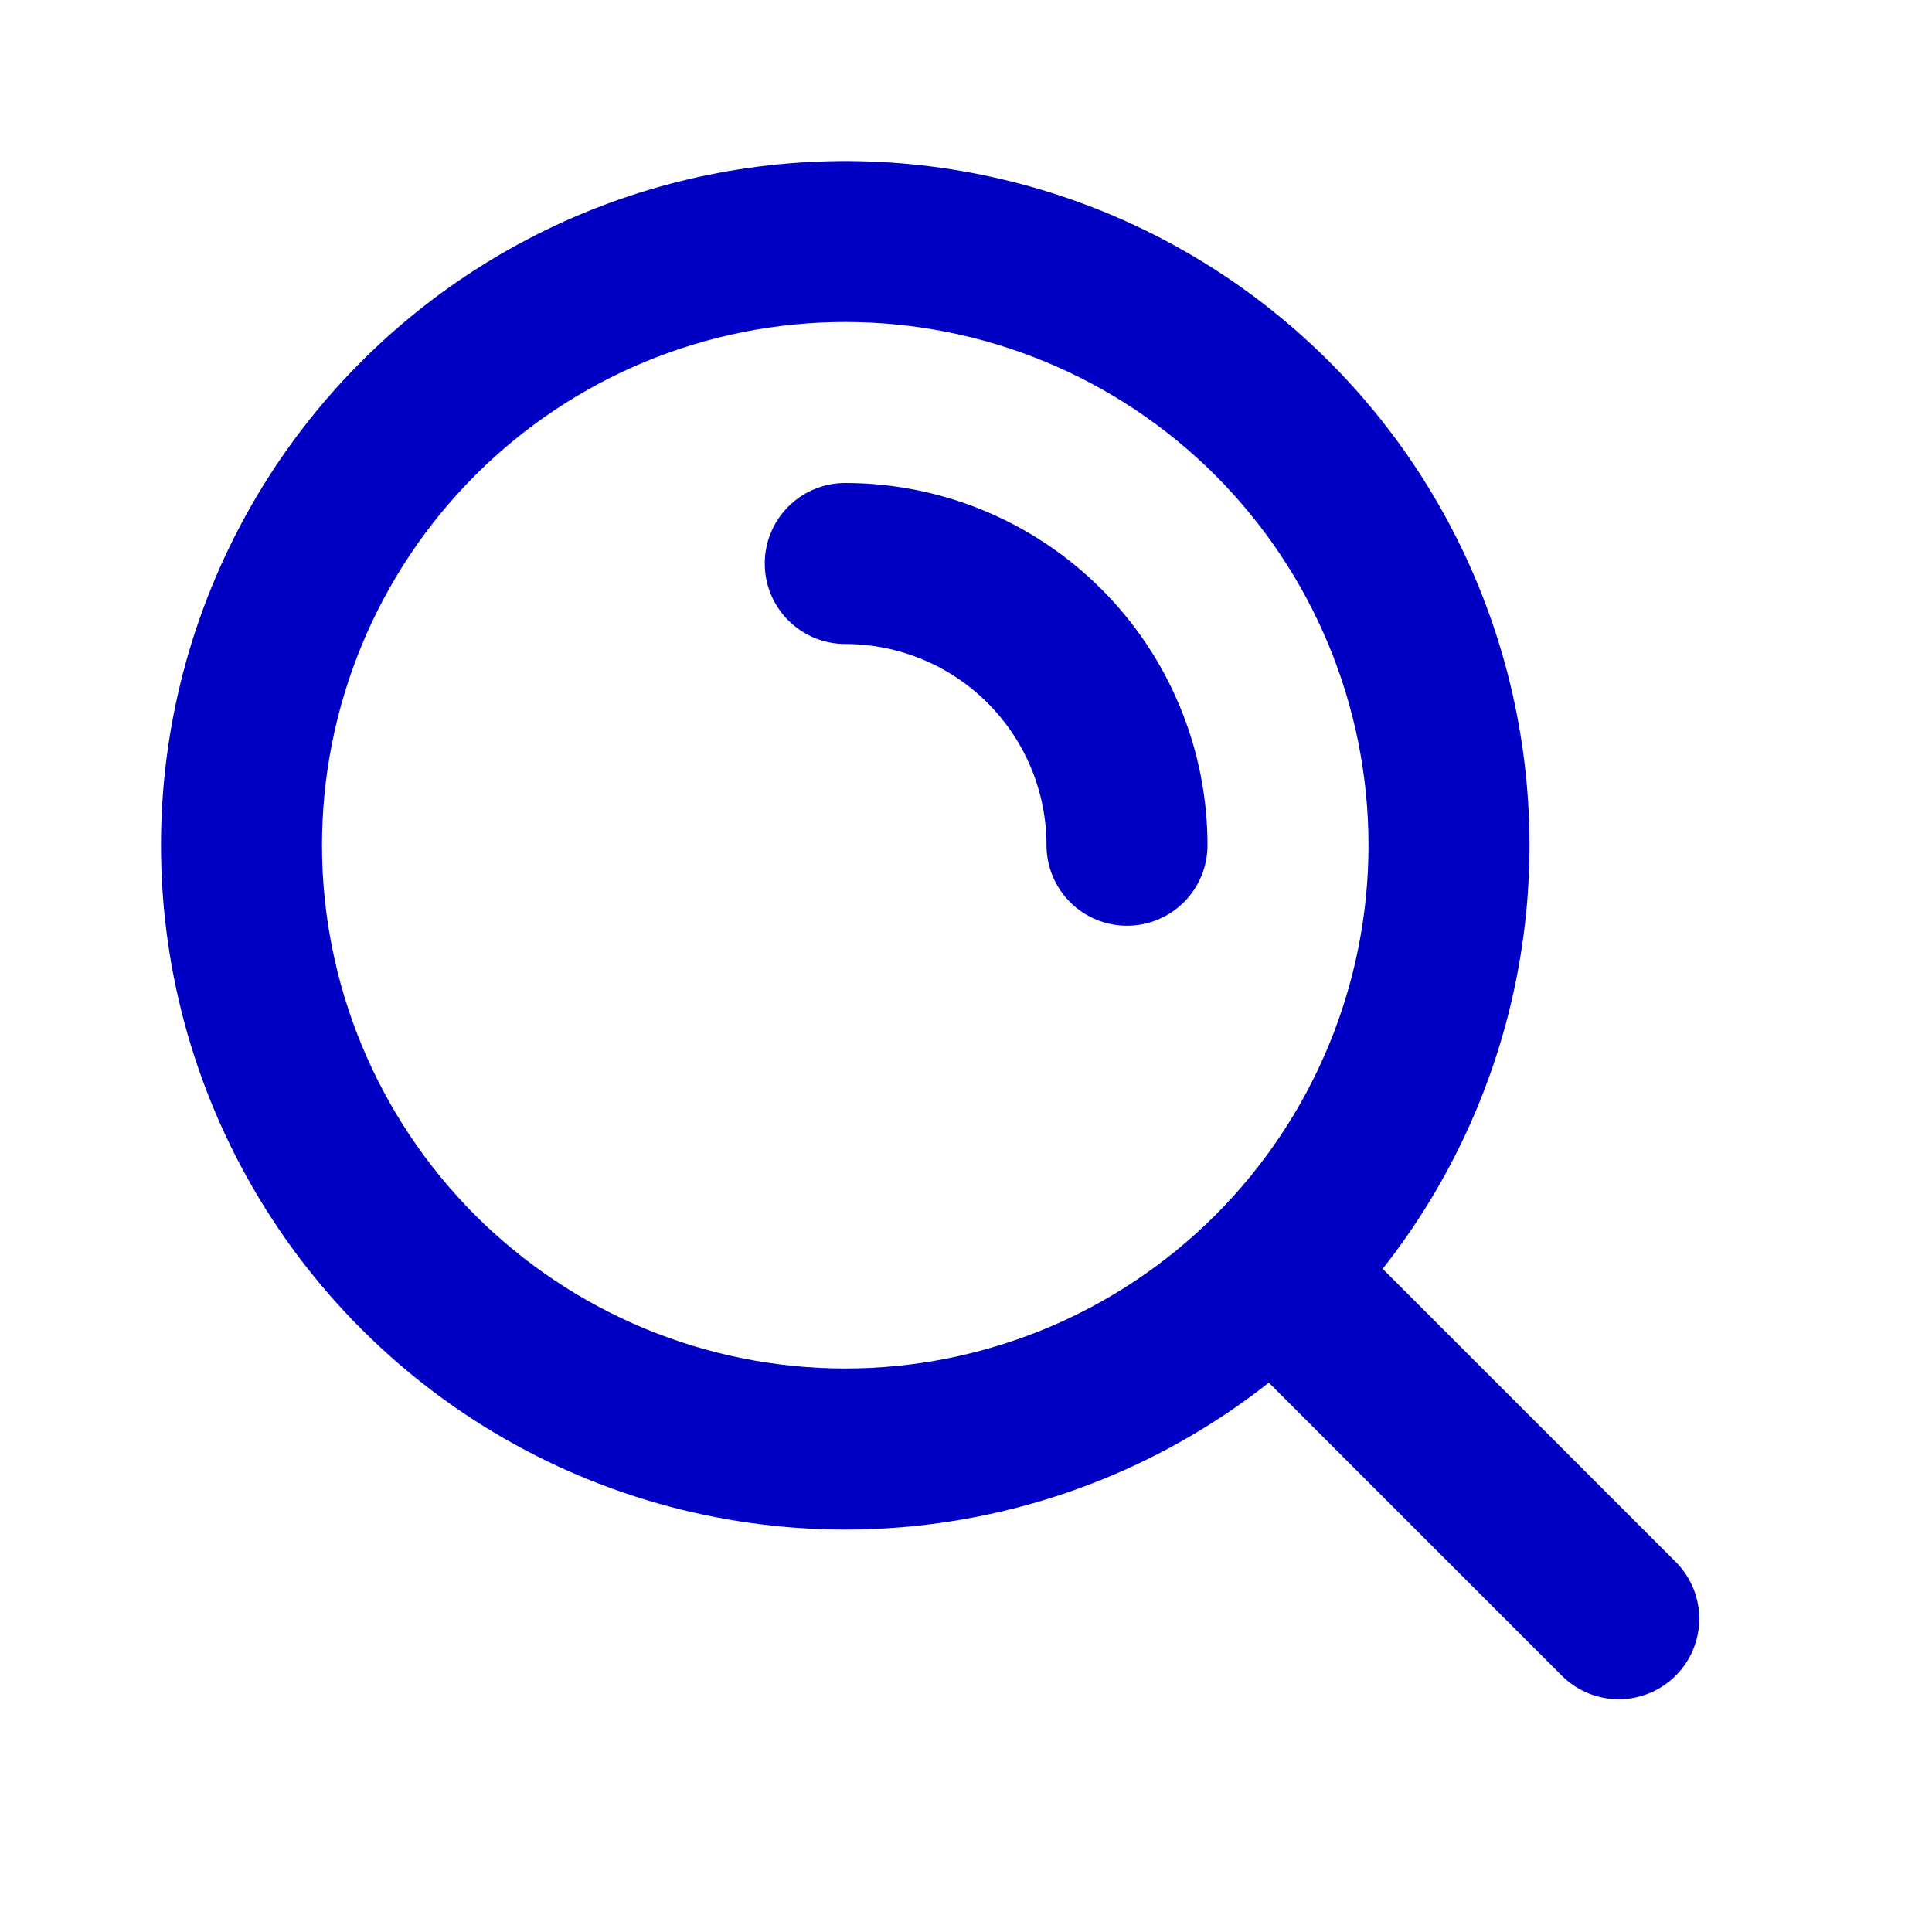
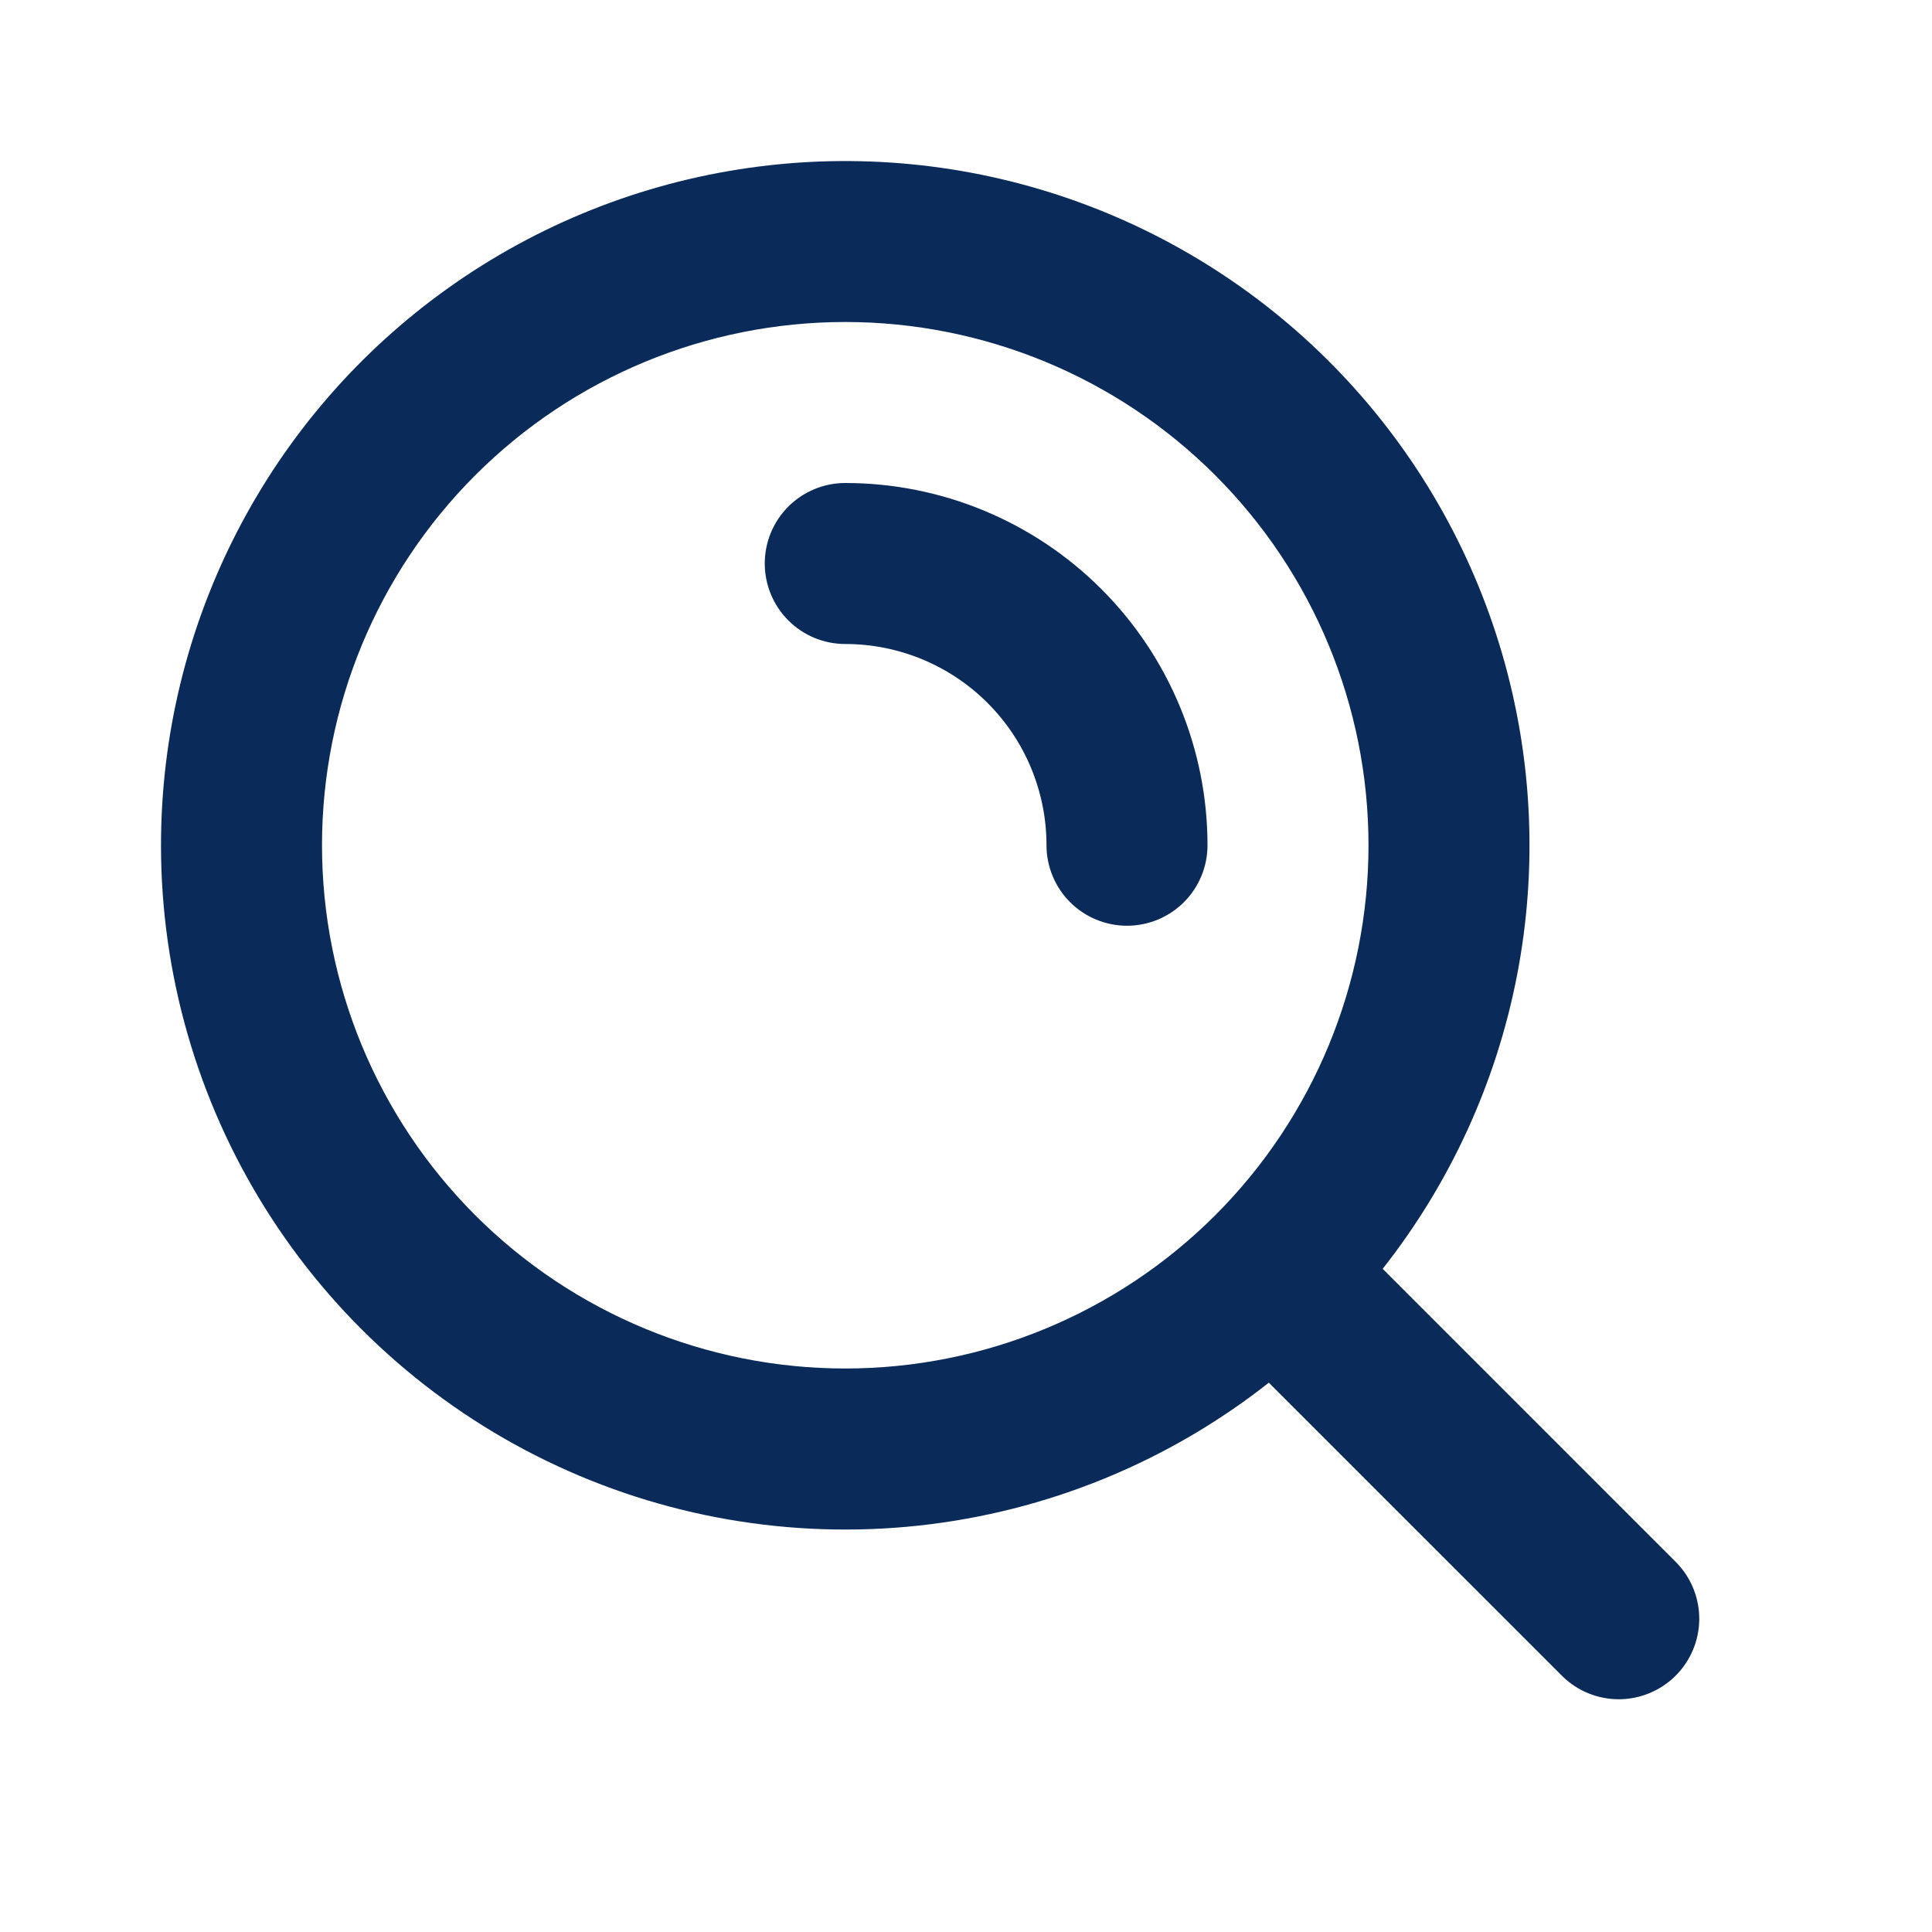
<svg xmlns="http://www.w3.org/2000/svg" width="87" height="87" viewBox="0 0 87 87" fill="none">
-   <path fill-rule="evenodd" clip-rule="evenodd" d="M38.062 14.5C31.813 14.5 25.82 16.982 21.401 21.401C16.983 25.82 14.5 31.813 14.5 38.062C14.5 44.312 16.983 50.305 21.401 54.724C25.82 59.142 31.813 61.625 38.062 61.625C44.312 61.625 50.305 59.142 54.724 54.724C59.142 50.305 61.625 44.312 61.625 38.062C61.625 31.813 59.142 25.82 54.724 21.401C50.305 16.982 44.312 14.5 38.062 14.5ZM7.25 38.062C7.25 33.149 8.426 28.307 10.678 23.94C12.931 19.573 16.194 15.809 20.198 12.96C24.201 10.111 28.827 8.261 33.691 7.564C38.555 6.867 43.514 7.343 48.157 8.953C52.799 10.562 56.989 13.259 60.377 16.817C63.765 20.375 66.253 24.692 67.634 29.408C69.014 34.123 69.247 39.1 68.313 43.924C67.379 48.748 65.304 53.278 62.263 57.137L75.501 70.376C76.162 71.059 76.527 71.975 76.519 72.925C76.511 73.876 76.129 74.785 75.457 75.457C74.785 76.129 73.876 76.51 72.926 76.519C71.975 76.527 71.059 76.162 70.376 75.501L57.137 62.263C52.594 65.844 47.134 68.074 41.382 68.698C35.63 69.321 29.819 68.312 24.614 65.787C19.409 63.262 15.02 59.322 11.949 54.419C8.878 49.516 7.25 43.848 7.25 38.062ZM34.438 25.375C34.438 24.413 34.819 23.491 35.499 22.812C36.179 22.132 37.101 21.75 38.062 21.75C42.389 21.75 46.538 23.468 49.597 26.528C52.656 29.587 54.375 33.736 54.375 38.062C54.375 39.024 53.993 39.946 53.313 40.626C52.633 41.305 51.711 41.687 50.75 41.687C49.789 41.687 48.867 41.305 48.187 40.626C47.507 39.946 47.125 39.024 47.125 38.062C47.125 35.659 46.17 33.354 44.471 31.654C42.771 29.955 40.466 29 38.062 29C37.101 29 36.179 28.618 35.499 27.938C34.819 27.258 34.438 26.336 34.438 25.375Z" fill="#0000C4" />
+   <path fill-rule="evenodd" clip-rule="evenodd" d="M38.062 14.5C31.813 14.5 25.82 16.982 21.401 21.401C16.983 25.82 14.5 31.813 14.5 38.062C14.5 44.312 16.983 50.305 21.401 54.724C25.82 59.142 31.813 61.625 38.062 61.625C44.312 61.625 50.305 59.142 54.724 54.724C59.142 50.305 61.625 44.312 61.625 38.062C61.625 31.813 59.142 25.82 54.724 21.401C50.305 16.982 44.312 14.5 38.062 14.5ZM7.25 38.062C7.25 33.149 8.426 28.307 10.678 23.94C12.931 19.573 16.194 15.809 20.198 12.96C24.201 10.111 28.827 8.261 33.691 7.564C38.555 6.867 43.514 7.343 48.157 8.953C52.799 10.562 56.989 13.259 60.377 16.817C63.765 20.375 66.253 24.692 67.634 29.408C69.014 34.123 69.247 39.1 68.313 43.924C67.379 48.748 65.304 53.278 62.263 57.137L75.501 70.376C76.162 71.059 76.527 71.975 76.519 72.925C76.511 73.876 76.129 74.785 75.457 75.457C74.785 76.129 73.876 76.51 72.926 76.519C71.975 76.527 71.059 76.162 70.376 75.501L57.137 62.263C52.594 65.844 47.134 68.074 41.382 68.698C35.63 69.321 29.819 68.312 24.614 65.787C19.409 63.262 15.02 59.322 11.949 54.419C8.878 49.516 7.25 43.848 7.25 38.062ZM34.438 25.375C34.438 24.413 34.819 23.491 35.499 22.812C36.179 22.132 37.101 21.75 38.062 21.75C42.389 21.75 46.538 23.468 49.597 26.528C52.656 29.587 54.375 33.736 54.375 38.062C54.375 39.024 53.993 39.946 53.313 40.626C52.633 41.305 51.711 41.687 50.75 41.687C49.789 41.687 48.867 41.305 48.187 40.626C47.507 39.946 47.125 39.024 47.125 38.062C47.125 35.659 46.17 33.354 44.471 31.654C42.771 29.955 40.466 29 38.062 29C37.101 29 36.179 28.618 35.499 27.938C34.819 27.258 34.438 26.336 34.438 25.375Z" fill="#0A2A59" />
</svg>
